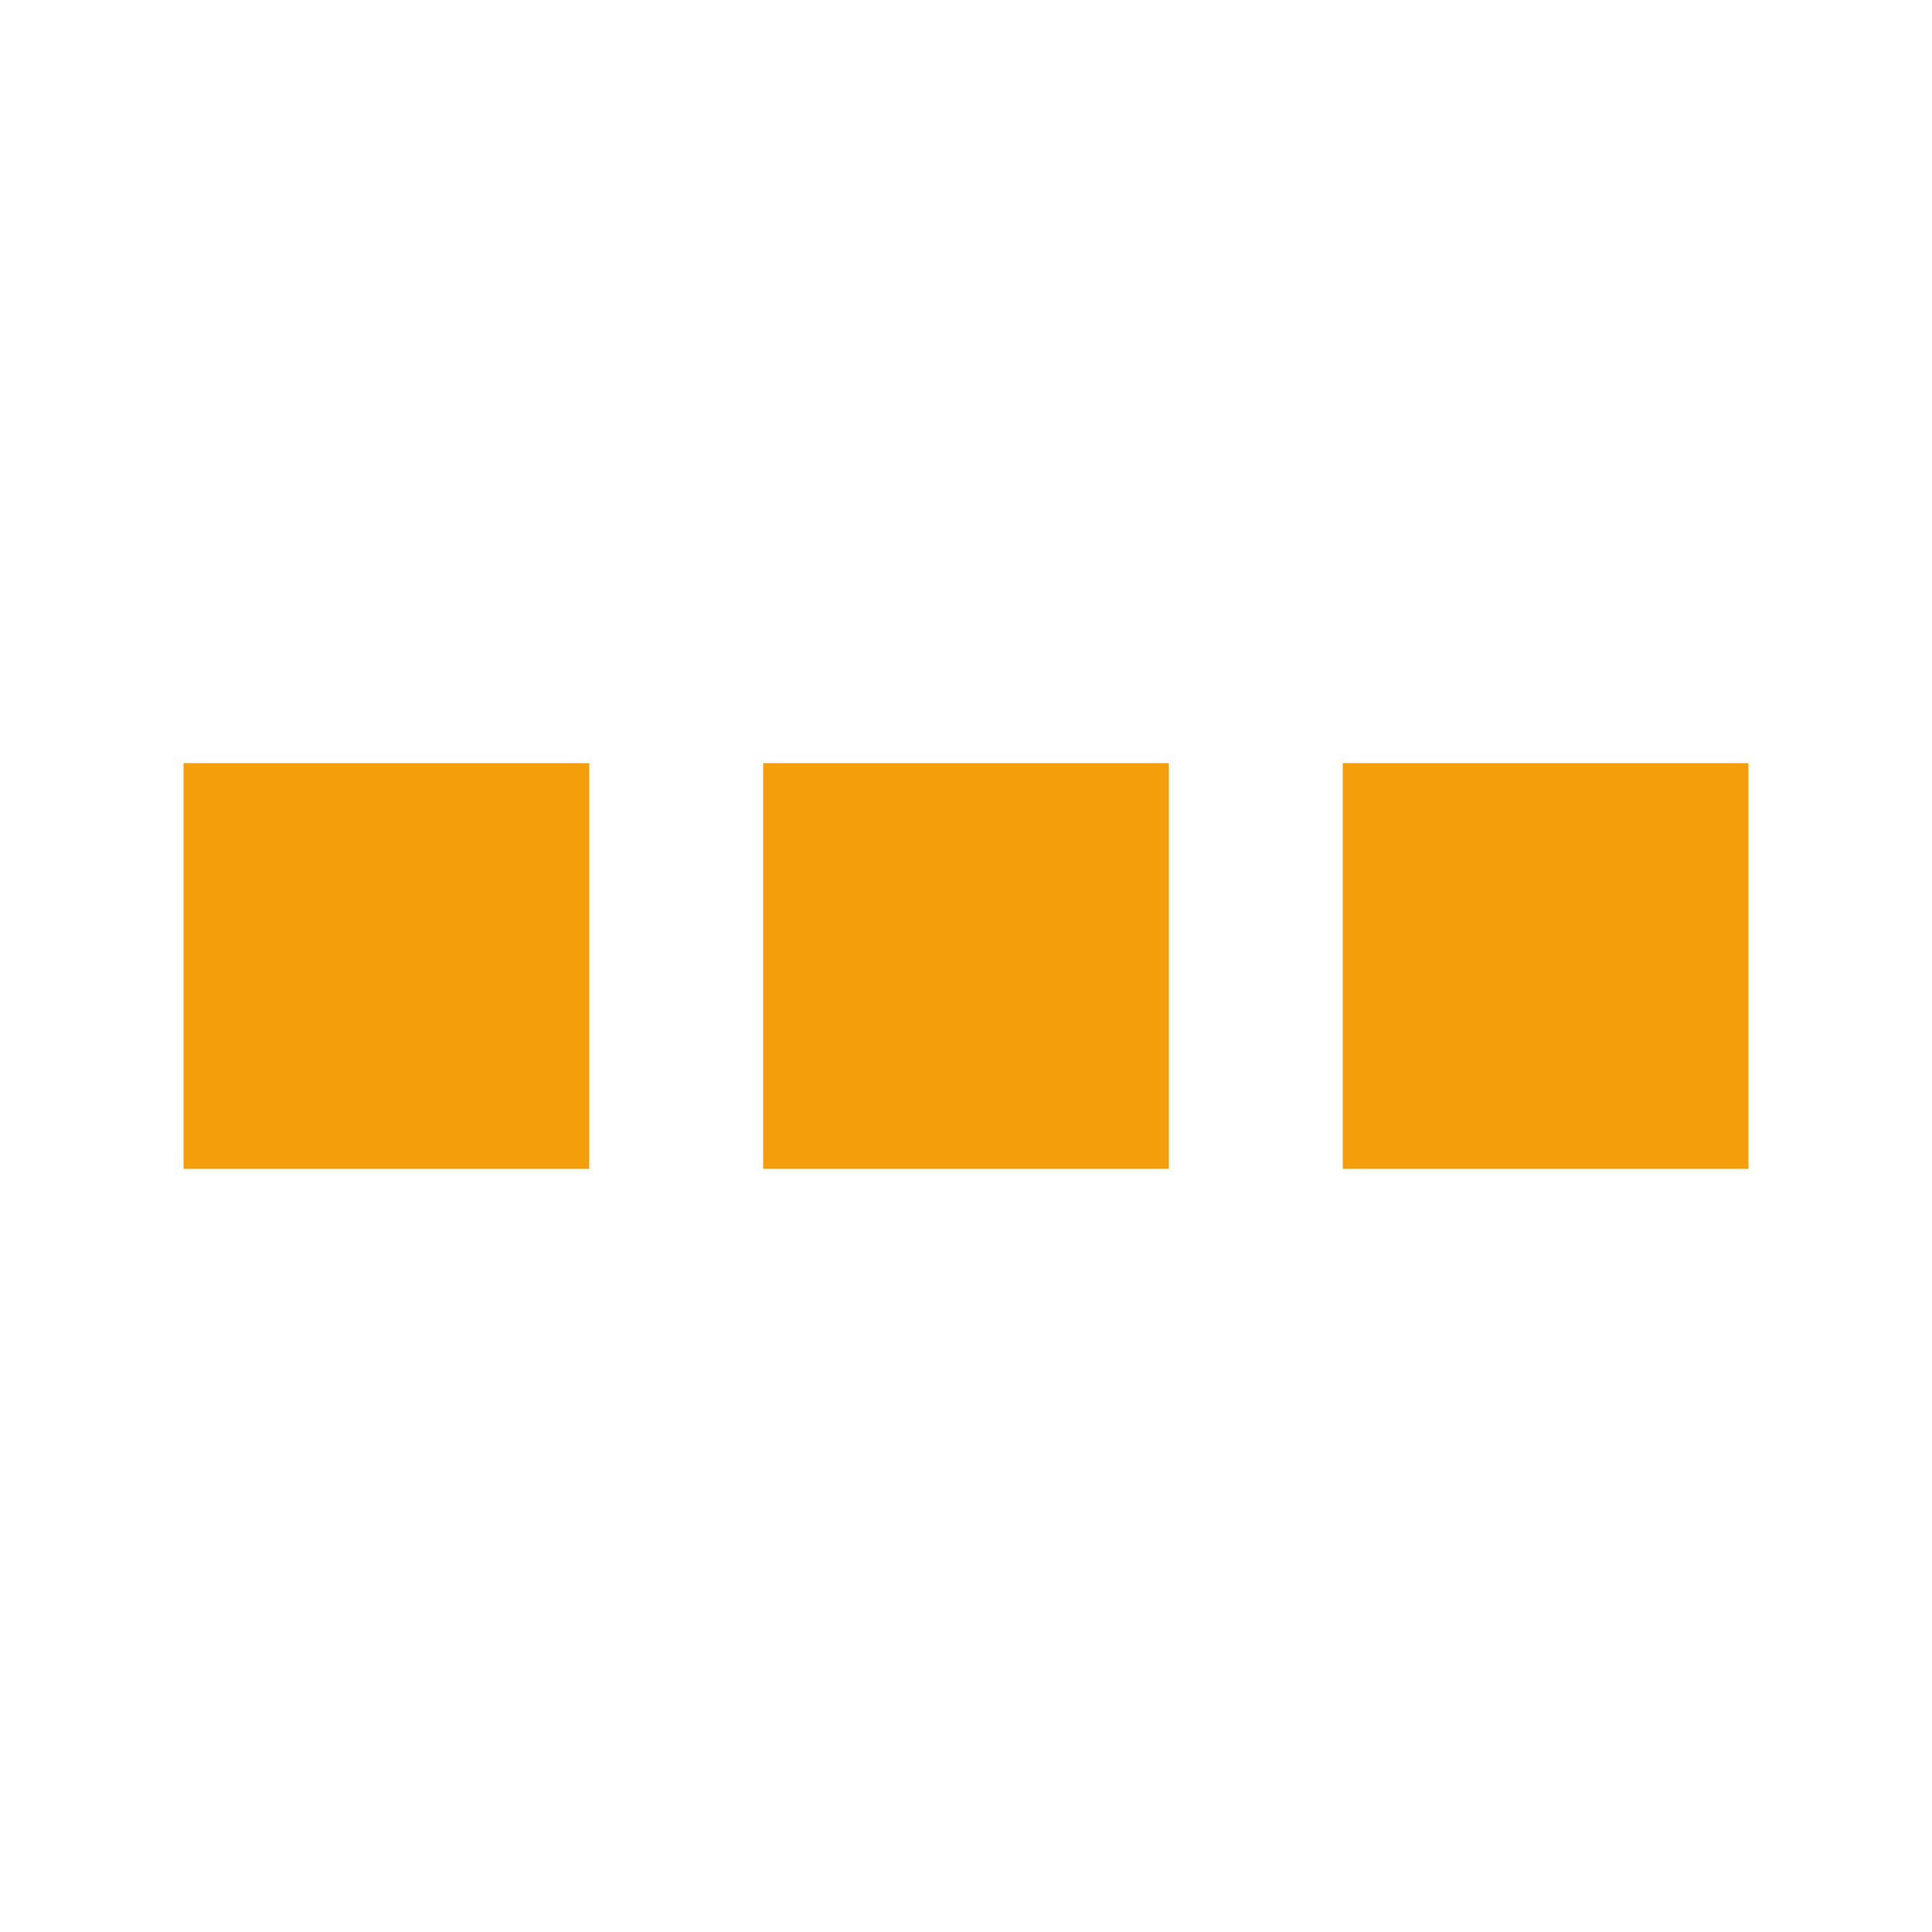
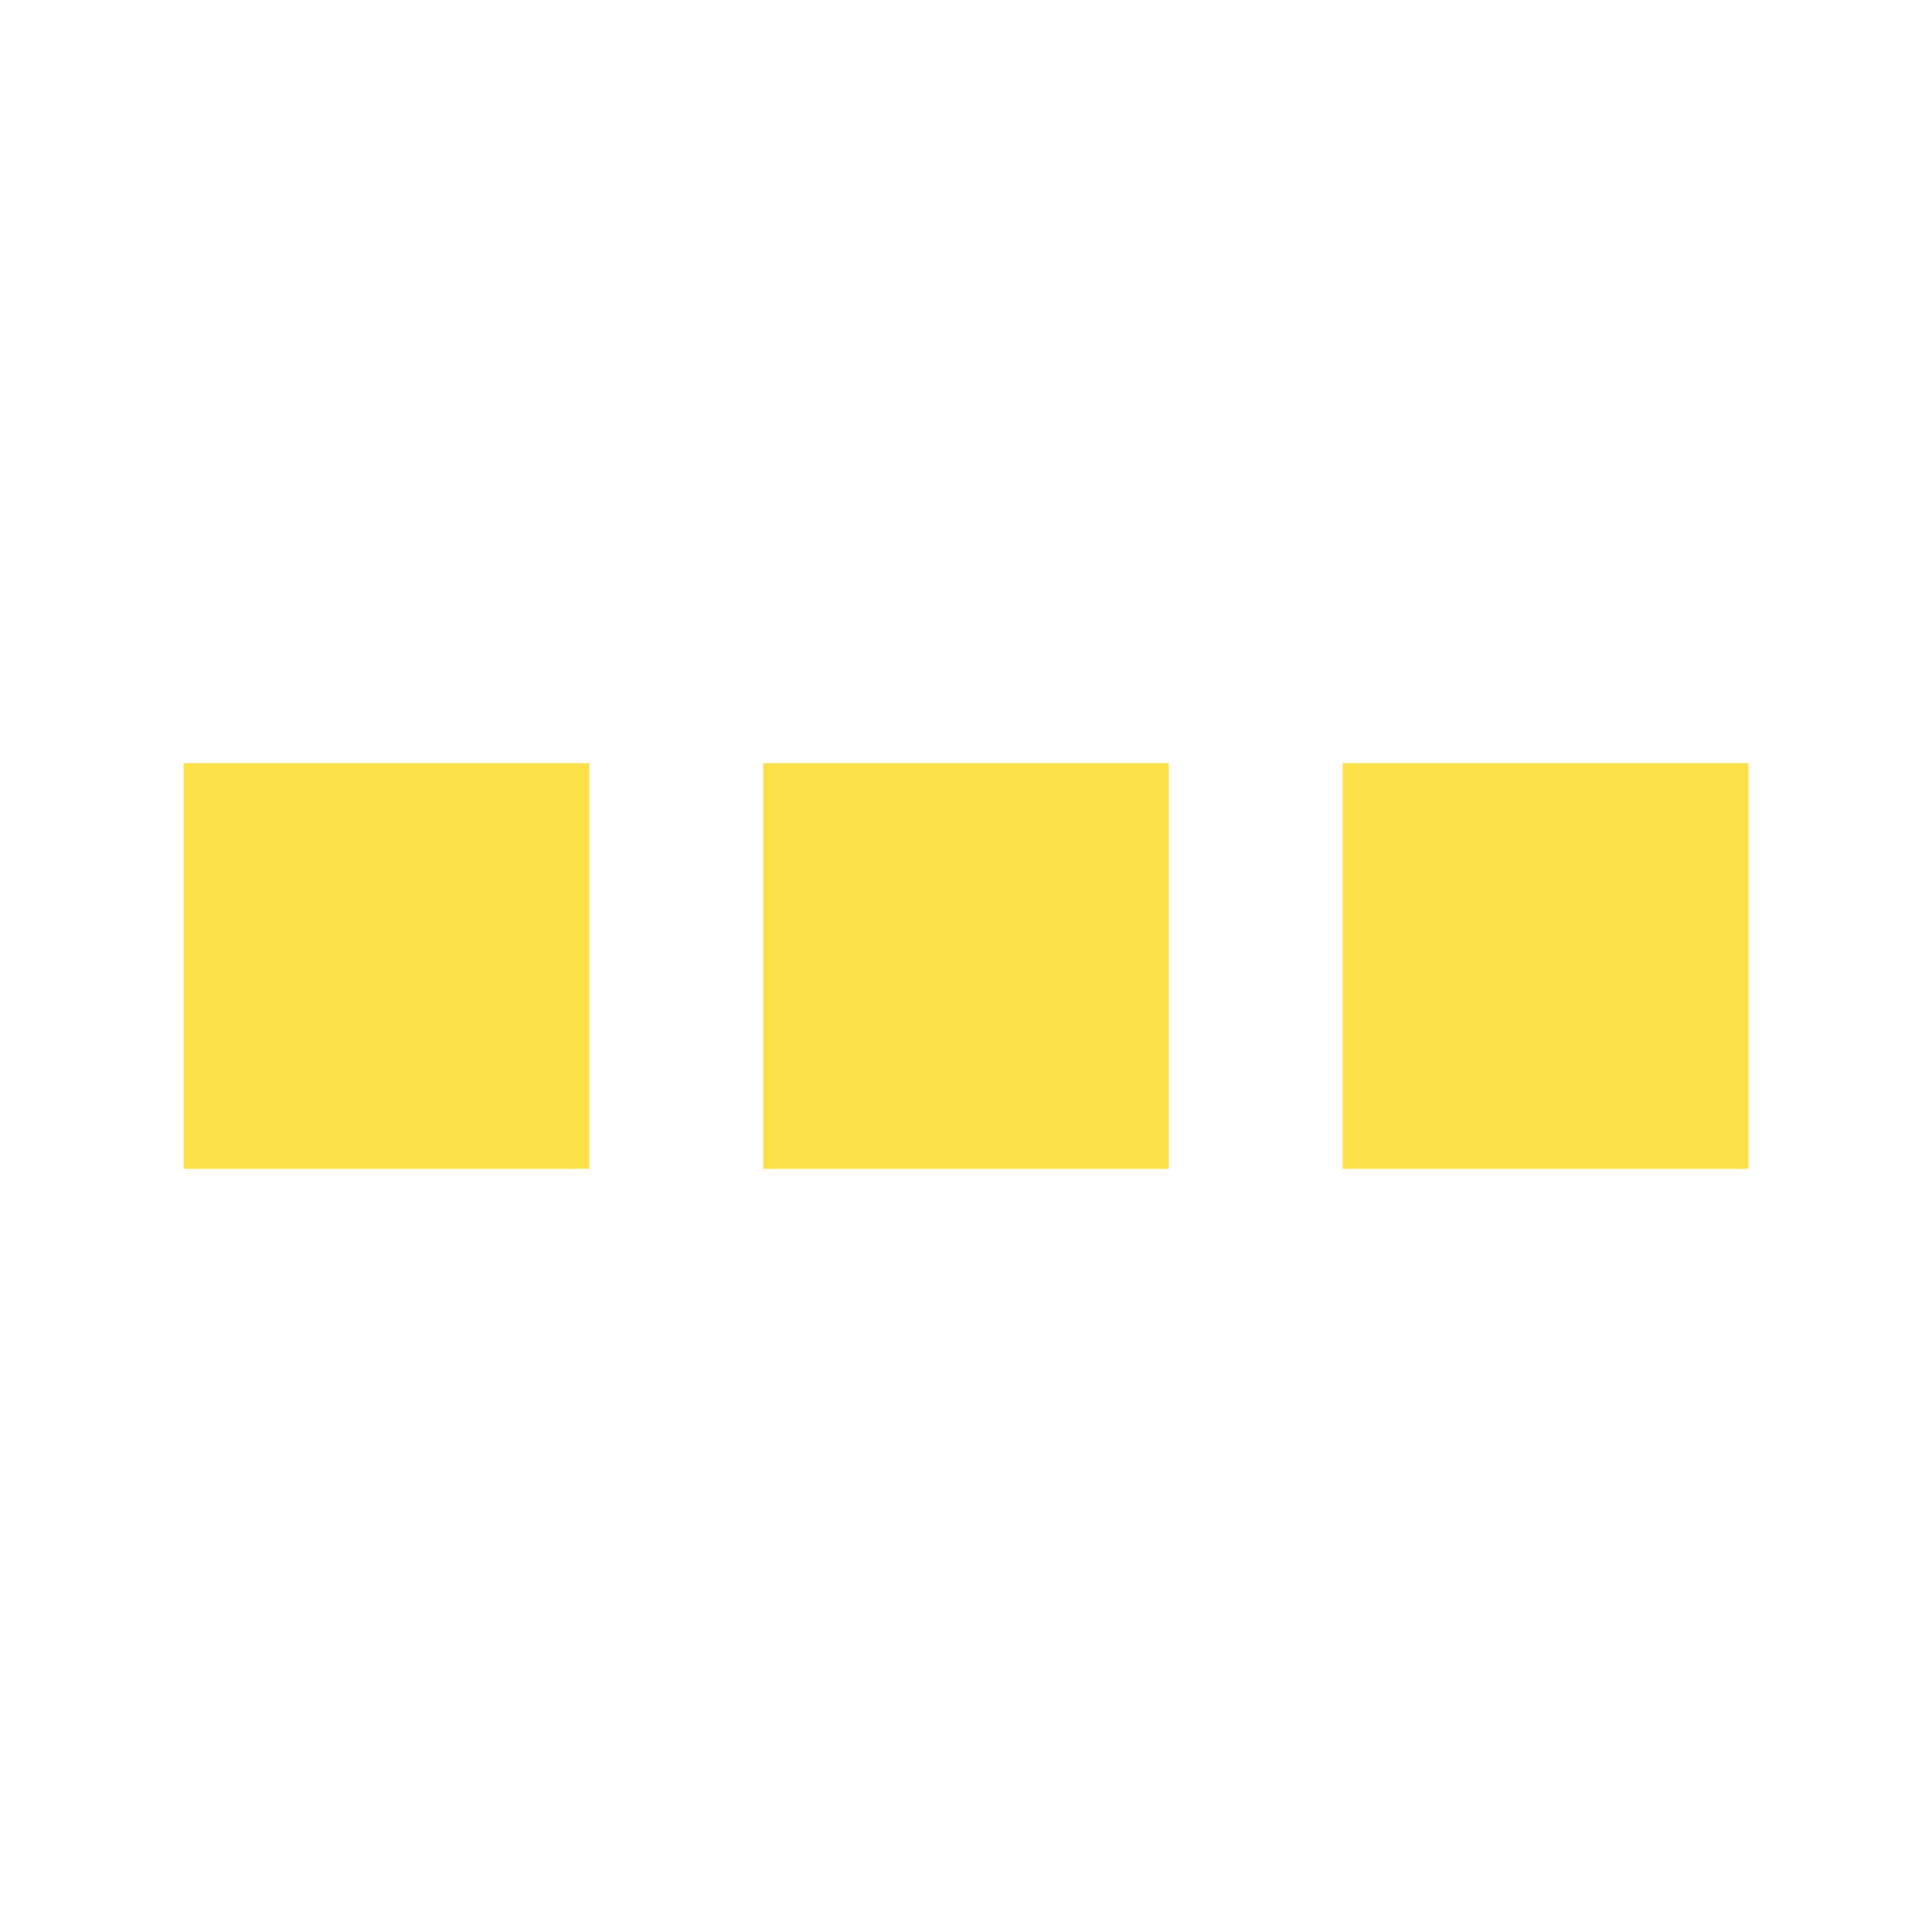
<svg xmlns="http://www.w3.org/2000/svg" viewBox="0 0 200 200">
-   <rect fill="#F59E0B" stroke="#F59E0B" stroke-width="12" width="30" height="30" x="25" y="85">
-     <animate attributeName="opacity" calcMode="spline" dur="0.9" values="1;0;1;" keySplines=".5 0 .5 1;.5 0 .5 1" repeatCount="indefinite" begin="-.4" />
+   <rect fill="#FDE047" stroke="#FDE047" stroke-width="12" width="30" height="30" x="25" y="85">
+     <animate attributeName="opacity" calcMode="spline" dur="2" values="1;0;1;" keySplines=".5 0 .5 1;.5 0 .5 1" repeatCount="indefinite" begin="-.4" />
  </rect>
-   <rect fill="#F59E0B" stroke="#F59E0B" stroke-width="12" width="30" height="30" x="85" y="85">
-     <animate attributeName="opacity" calcMode="spline" dur="0.9" values="1;0;1;" keySplines=".5 0 .5 1;.5 0 .5 1" repeatCount="indefinite" begin="-.2" />
+   <rect fill="#FDE047" stroke="#FDE047" stroke-width="12" width="30" height="30" x="85" y="85">
+     <animate attributeName="opacity" calcMode="spline" dur="2" values="1;0;1;" keySplines=".5 0 .5 1;.5 0 .5 1" repeatCount="indefinite" begin="-.2" />
  </rect>
-   <rect fill="#F59E0B" stroke="#F59E0B" stroke-width="12" width="30" height="30" x="145" y="85">
-     <animate attributeName="opacity" calcMode="spline" dur="0.9" values="1;0;1;" keySplines=".5 0 .5 1;.5 0 .5 1" repeatCount="indefinite" begin="0" />
+   <rect fill="#FDE047" stroke="#FDE047" stroke-width="12" width="30" height="30" x="145" y="85">
+     <animate attributeName="opacity" calcMode="spline" dur="2" values="1;0;1;" keySplines=".5 0 .5 1;.5 0 .5 1" repeatCount="indefinite" begin="0" />
  </rect>
</svg>
